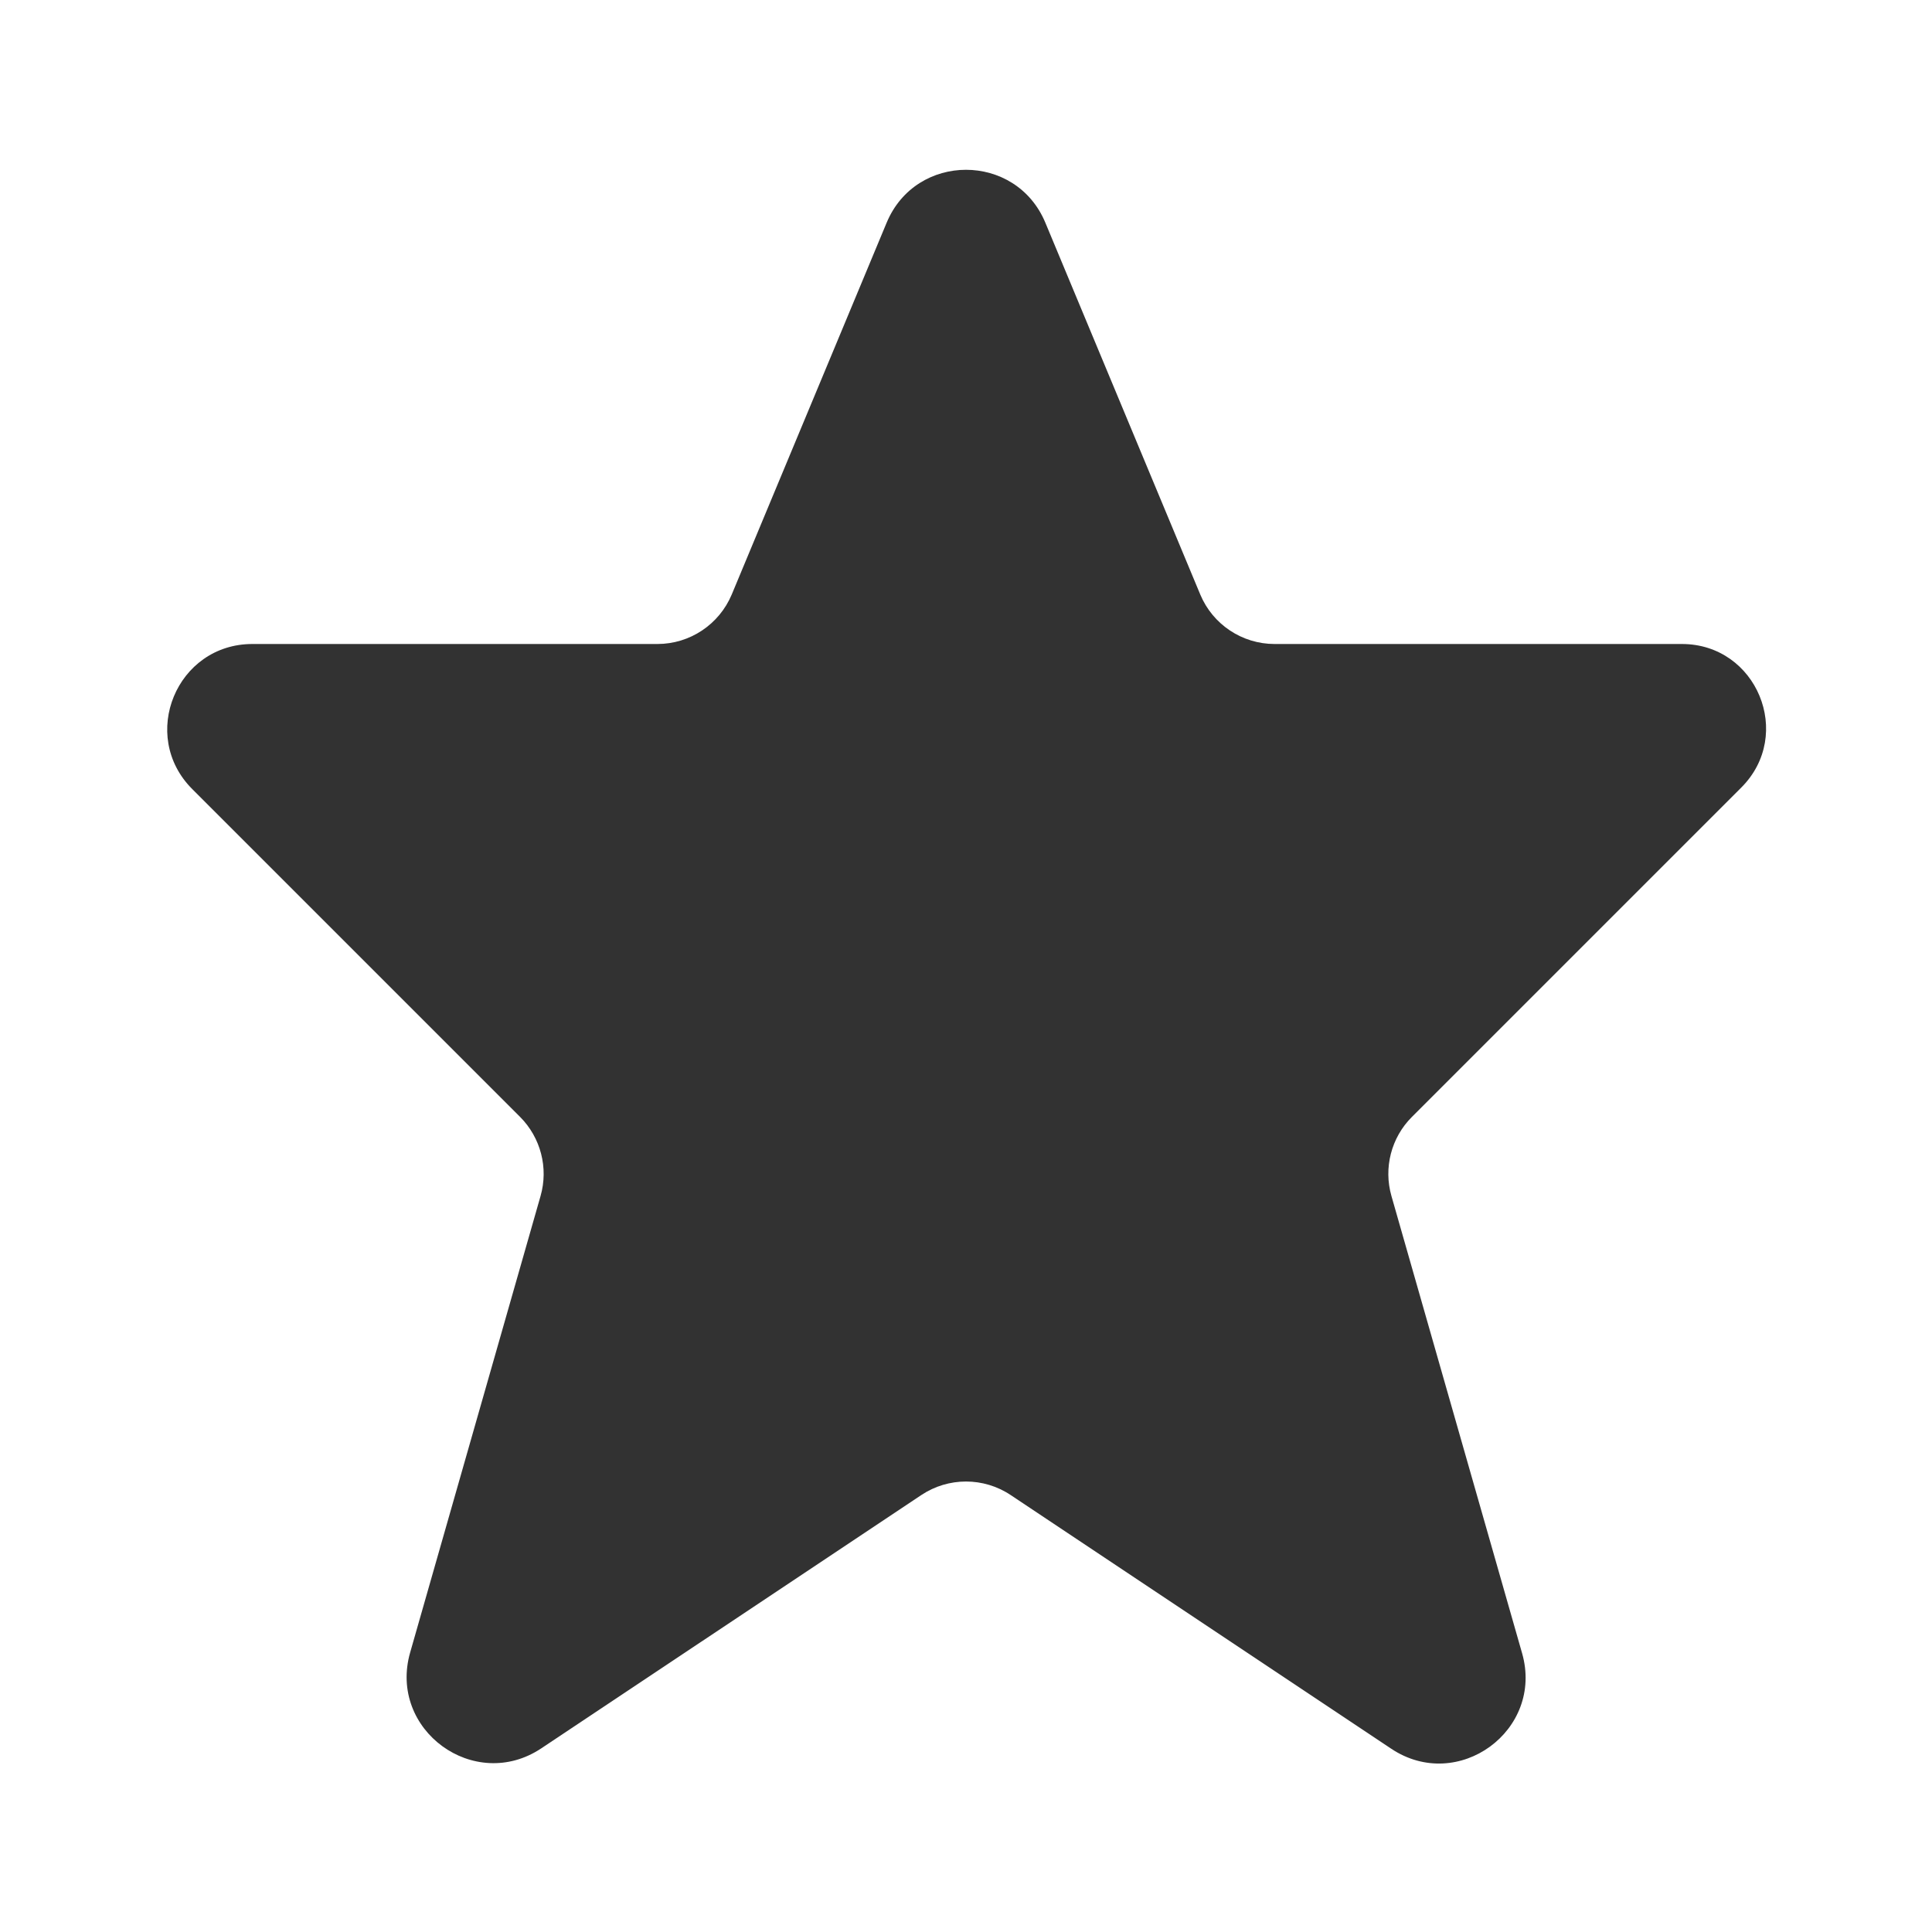
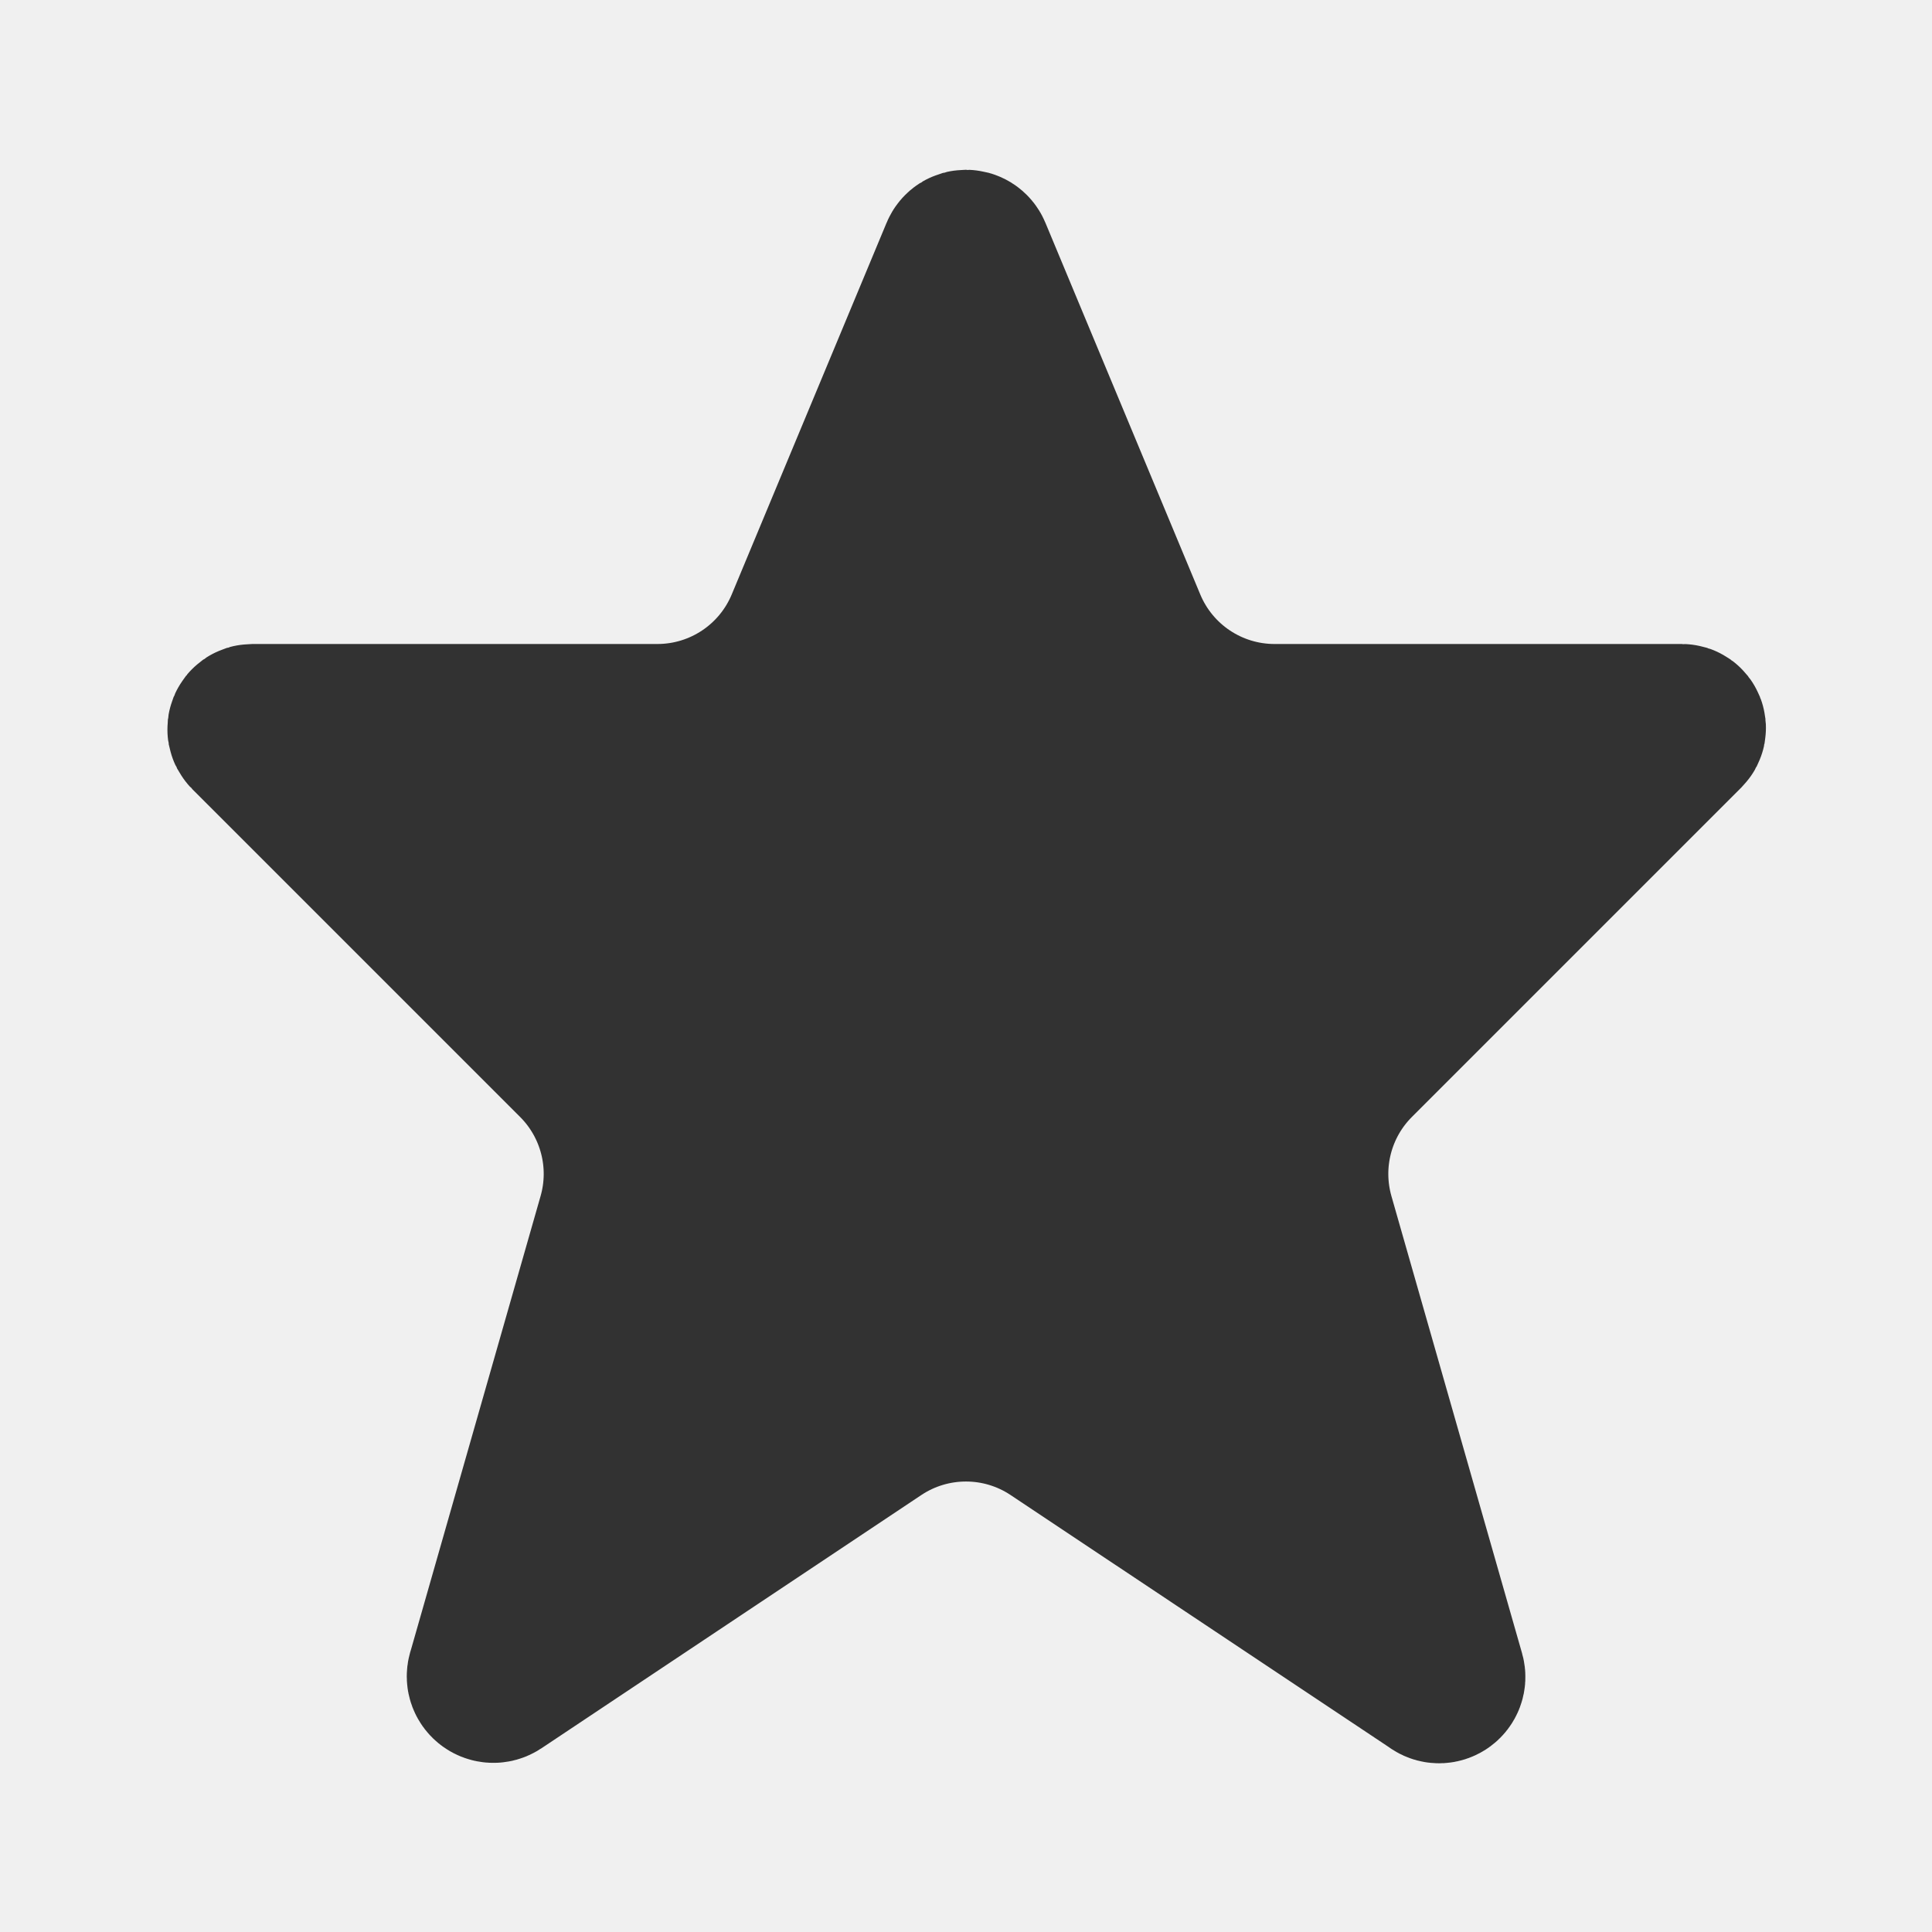
- <svg xmlns="http://www.w3.org/2000/svg" width="800px" height="800px" viewBox="0 0 24 24" fill="none">
-   <rect width="24" height="24" transform="matrix(4.37114e-08 -1 -1 -4.37114e-08 24 24)" fill="white" />
-   <path fill-rule="evenodd" clip-rule="evenodd" d="M11.014 2.767C11.379 1.89 12.621 1.89 12.986 2.767L14.91 7.385C15.065 7.757 15.43 8 15.833 8H20.893C21.823 8 22.289 9.125 21.631 9.783L17.539 13.875C17.282 14.132 17.185 14.508 17.285 14.857L18.908 20.537C19.182 21.496 18.112 22.277 17.282 21.723L12.555 18.572C12.219 18.348 11.781 18.348 11.445 18.572L6.725 21.718C5.893 22.273 4.82 21.49 5.095 20.528L6.715 14.857C6.815 14.508 6.717 14.132 6.461 13.875L2.389 9.803C1.723 9.138 2.194 8 3.135 8H8.167C8.57 8 8.934 7.757 9.09 7.385L11.014 2.767Z" fill="#323232" />
+ <svg xmlns="http://www.w3.org/2000/svg" width="800" height="800" viewBox="0 0 24 24" fill="none" version="1.1" id="svg4">
+   <defs id="defs8" />
+   <g id="g656">
+     <path d="m 20.924,9.076 -0.031,0.031 -4.061,4.061 c -0.514,0.514 -0.708,1.265 -0.509,1.964 l 1.623,5.68 c 0.018,0.064 -0.053,0.117 -0.109,0.08 L 17.819,20.879 13.109,17.74 c -0.672,-0.448 -1.547,-0.448 -2.219,0 L 6.171,20.886 C 6.112,20.925 6.037,20.87 6.056,20.803 l 0.008,-0.026 1.613,-5.645 c 0.2,-0.698 0.005,-1.45 -0.509,-1.964 L 3.135,9.135 3.096,9.096 C 3.06,9.06 3.085,9 3.135,9 h 5.031 C 8.974,9 9.702,8.515 10.013,7.769 l 1.924,-4.618 c 0.023,-0.056 0.103,-0.056 0.126,0 l 1.924,4.618 C 14.298,8.515 15.026,9 15.833,9 h 5.06 c 0.04,0 0.059,0.048 0.031,0.076 z" stroke="#323232" stroke-width="2" stroke-linejoin="round" id="path2" />
+     <path style="fill:#323232;fill-opacity:1;stroke-width:0.03" d="m 4.603,9.264 c 0.058,0 0.116,0.004 0.174,0 0.256,-0.018 0.224,-0.044 0.492,-0.058 0.289,-0.014 0.579,0.009 0.869,0 0.406,-0.012 0.81,-0.072 1.216,-0.087 0.525,-0.019 0.341,0.032 0.926,-0.029 0.045,-0.005 0.55,-0.101 0.608,-0.116 0.262,-0.066 0.506,-0.174 0.782,-0.174 0.126,0 0.33,0.041 0.434,-0.029 0.067,-0.044 -0.012,-0.017 0.058,-0.087 0.007,-0.007 0.026,0.009 0.029,0 0.018,-0.055 0.013,-0.327 0.029,-0.405 0.012,-0.06 0.046,-0.114 0.058,-0.174 0.013,-0.066 0.016,-0.137 0.029,-0.203 0.022,-0.11 0.094,-0.21 0.116,-0.318 0.012,-0.061 0.005,-0.242 0.029,-0.29 0.018,-0.037 0.067,-0.051 0.087,-0.087 0.02,-0.035 0.016,-0.078 0.029,-0.116 0.043,-0.128 0.088,-0.254 0.145,-0.376 0.088,-0.191 0.225,-0.362 0.318,-0.55 0.042,-0.083 0.07,-0.18 0.116,-0.261 0.072,-0.126 0.166,-0.245 0.232,-0.376 0.023,-0.046 0.03,-0.101 0.058,-0.145 0.022,-0.035 0.06,-0.056 0.087,-0.087 0.089,-0.104 0.171,-0.215 0.261,-0.318 0.072,-0.083 0.159,-0.15 0.232,-0.232 0.093,-0.105 0.124,-0.197 0.261,-0.232 0.178,-0.044 0.197,0.133 0.261,0.261 0.035,0.07 0.073,0.138 0.116,0.203 0.069,0.103 0.172,0.181 0.232,0.29 0.019,0.035 0.015,0.079 0.029,0.116 0.05,0.132 0.124,0.262 0.145,0.405 0.005,0.038 -0.009,0.078 0,0.116 0.016,0.063 0.074,0.11 0.087,0.174 0.04,0.2 0.061,0.407 0.116,0.608 0.011,0.042 0.049,0.074 0.058,0.116 0.01,0.047 -0.012,0.098 0,0.145 0.008,0.034 0.044,0.055 0.058,0.087 0.056,0.13 0.089,0.276 0.145,0.405 0.033,0.078 0.103,0.158 0.145,0.232 0.032,0.056 0.041,0.128 0.087,0.174 0.025,0.025 0.062,0.033 0.087,0.058 0.109,0.109 0.018,0.053 0.087,0.145 0.099,0.132 0.206,0.282 0.347,0.376 0.025,0.017 0.06,0.015 0.087,0.029 0.156,0.078 0.257,0.157 0.434,0.232 0.18,0.076 0.366,0.118 0.55,0.174 0.05,0.015 0.094,0.046 0.145,0.058 0.076,0.017 0.156,0.013 0.232,0.029 0.06,0.013 0.114,0.044 0.174,0.058 0.244,0.056 0.502,0.103 0.753,0.116 0.289,0.015 0.58,-0.019 0.869,0 0.078,0.005 0.154,0.019 0.232,0.029 0.087,0.01 0.173,0.024 0.261,0.029 0.371,0.023 0.76,-0.046 1.129,0 0.202,0.025 0.413,0.089 0.608,0.145 0.039,0.011 0.344,0.083 0.347,0.087 0.018,0.018 -0.005,0.366 -0.029,0.405 -0.05,0.083 -0.146,0.089 -0.203,0.174 -0.15,0.225 0.093,-0.036 -0.087,0.145 -0.156,0.156 -0.354,0.259 -0.521,0.405 -0.185,0.162 -0.366,0.331 -0.55,0.492 -0.117,0.103 -0.18,0.198 -0.29,0.318 -0.11,0.121 -0.232,0.232 -0.347,0.347 -0.085,0.085 -0.169,0.182 -0.261,0.261 -0.103,0.089 -0.15,0.107 -0.232,0.203 -0.146,0.17 -0.299,0.341 -0.434,0.521 -0.039,0.052 -0.046,0.123 -0.087,0.174 -0.022,0.027 -0.062,0.033 -0.087,0.058 -0.085,0.085 -0.109,0.25 -0.174,0.347 -0.128,0.192 -0.05,-0.016 -0.145,0.174 -0.042,0.084 -0.058,0.218 -0.116,0.29 -0.022,0.027 -0.067,0.03 -0.087,0.058 -0.089,0.124 -0.102,0.321 -0.145,0.463 -0.035,0.117 -0.092,0.228 -0.116,0.347 -0.022,0.109 -0.015,0.488 0,0.608 0.03,0.239 0.144,0.455 0.174,0.695 0.008,0.067 -0.007,0.136 0,0.203 0.016,0.146 0.071,0.29 0.087,0.434 0.015,0.131 -0.024,0.276 0,0.405 0.011,0.06 0.048,0.114 0.058,0.174 0.017,0.103 0.012,0.273 0.029,0.376 0.008,0.049 0.019,0.097 0.029,0.145 0.019,0.068 0.045,0.134 0.058,0.203 0.017,0.092 0.006,0.198 0.029,0.29 0.016,0.063 0.064,0.113 0.087,0.174 0.03,0.079 0.042,0.186 0.087,0.261 0.014,0.023 0.046,0.033 0.058,0.058 0.097,0.193 0.167,0.596 -0.029,0.753 -0.063,0.05 -0.064,0.017 -0.145,0.029 -0.167,0.024 -0.298,0.044 -0.463,-0.029 -0.051,-0.023 -0.094,-0.064 -0.145,-0.087 -0.111,-0.051 -0.234,-0.07 -0.347,-0.116 -0.237,-0.095 -0.46,-0.221 -0.695,-0.318 -0.215,-0.09 -0.432,-0.175 -0.637,-0.29 -0.193,-0.107 -0.387,-0.212 -0.579,-0.318 -0.098,-0.055 -0.187,-0.127 -0.29,-0.174 -0.159,-0.073 -0.332,-0.11 -0.492,-0.174 -0.138,-0.055 -0.18,-0.107 -0.318,-0.145 -0.209,-0.057 -0.427,-0.089 -0.637,-0.145 -0.05,-0.013 -0.095,-0.044 -0.145,-0.058 -0.281,-0.077 -0.58,-0.087 -0.869,-0.087 -0.068,0 -0.138,-0.019 -0.203,0 -0.484,0.138 -1.188,0.801 -1.563,1.129 -0.263,0.23 -0.556,0.394 -0.869,0.55 -0.252,0.126 -0.534,0.234 -0.811,0.29 -0.143,0.029 -0.296,0.041 -0.434,0.087 -0.037,0.012 -0.137,0.066 -0.174,0.029 -0.057,-0.058 -0.058,-0.351 -0.058,-0.434 0,-0.207 -0.043,-0.399 -0.029,-0.608 0.008,-0.123 0.061,-0.291 0.087,-0.405 0.1,-0.435 -0.051,0.212 0.029,-0.347 0.01,-0.07 0.042,-0.134 0.058,-0.203 0.013,-0.057 0.01,-0.118 0.029,-0.174 0.049,-0.148 0.124,-0.286 0.174,-0.434 0.019,-0.056 0.015,-0.117 0.029,-0.174 C 7.39,16.614 7.459,16.476 7.498,16.328 7.529,16.213 7.559,16.097 7.585,15.981 c 0.006,-0.028 -0.008,-0.059 0,-0.087 0.022,-0.08 0.064,-0.153 0.087,-0.232 0.038,-0.13 0.057,-0.272 0.087,-0.405 0.034,-0.154 0.09,-0.308 0.116,-0.463 0.023,-0.135 -0.017,-0.084 0,-0.203 0.02,-0.139 0.029,-0.264 0.029,-0.405 0,-0.089 0.015,-0.201 0,-0.29 C 7.825,13.428 7.506,13.05 7.238,12.68 7.205,12.635 7.185,12.58 7.151,12.536 7.117,12.492 7.068,12.463 7.035,12.42 6.98,12.347 6.944,12.262 6.89,12.188 6.739,11.981 6.541,11.798 6.369,11.609 6.234,11.46 6.106,11.288 5.964,11.146 5.835,11.017 5.689,10.9 5.559,10.77 c -0.029,-0.029 -0.058,-0.058 -0.087,-0.087 -0.029,-0.039 -0.053,-0.082 -0.087,-0.116 -0.068,-0.068 -0.163,-0.105 -0.232,-0.174 -0.015,-0.015 -0.016,-0.041 -0.029,-0.058 -0.057,-0.075 -0.328,-0.318 -0.347,-0.376 -0.006,-0.018 0.011,-0.042 0,-0.058 -0.012,-0.018 -0.043,-0.014 -0.058,-0.029 -0.014,-0.014 0.009,-0.041 0,-0.058 -0.032,-0.064 -0.111,-0.21 -0.058,-0.29 0.015,-0.023 0.043,-0.035 0.058,-0.058 0.017,-0.025 0.015,-0.06 0.029,-0.087 0.042,-0.083 0.109,-0.196 0.174,-0.261 0.015,-0.015 0.046,-0.011 0.058,-0.029 0.011,-0.016 -0.011,-0.042 0,-0.058 0.012,-0.018 0.041,-0.016 0.058,-0.029 0.017,-0.013 0.102,-0.088 0.116,-0.116 0.004,-0.009 -0.007,-0.022 0,-0.029 0.003,-0.003 0.047,-0.018 0.058,-0.029" id="path586" />
+   </g>
</svg>
